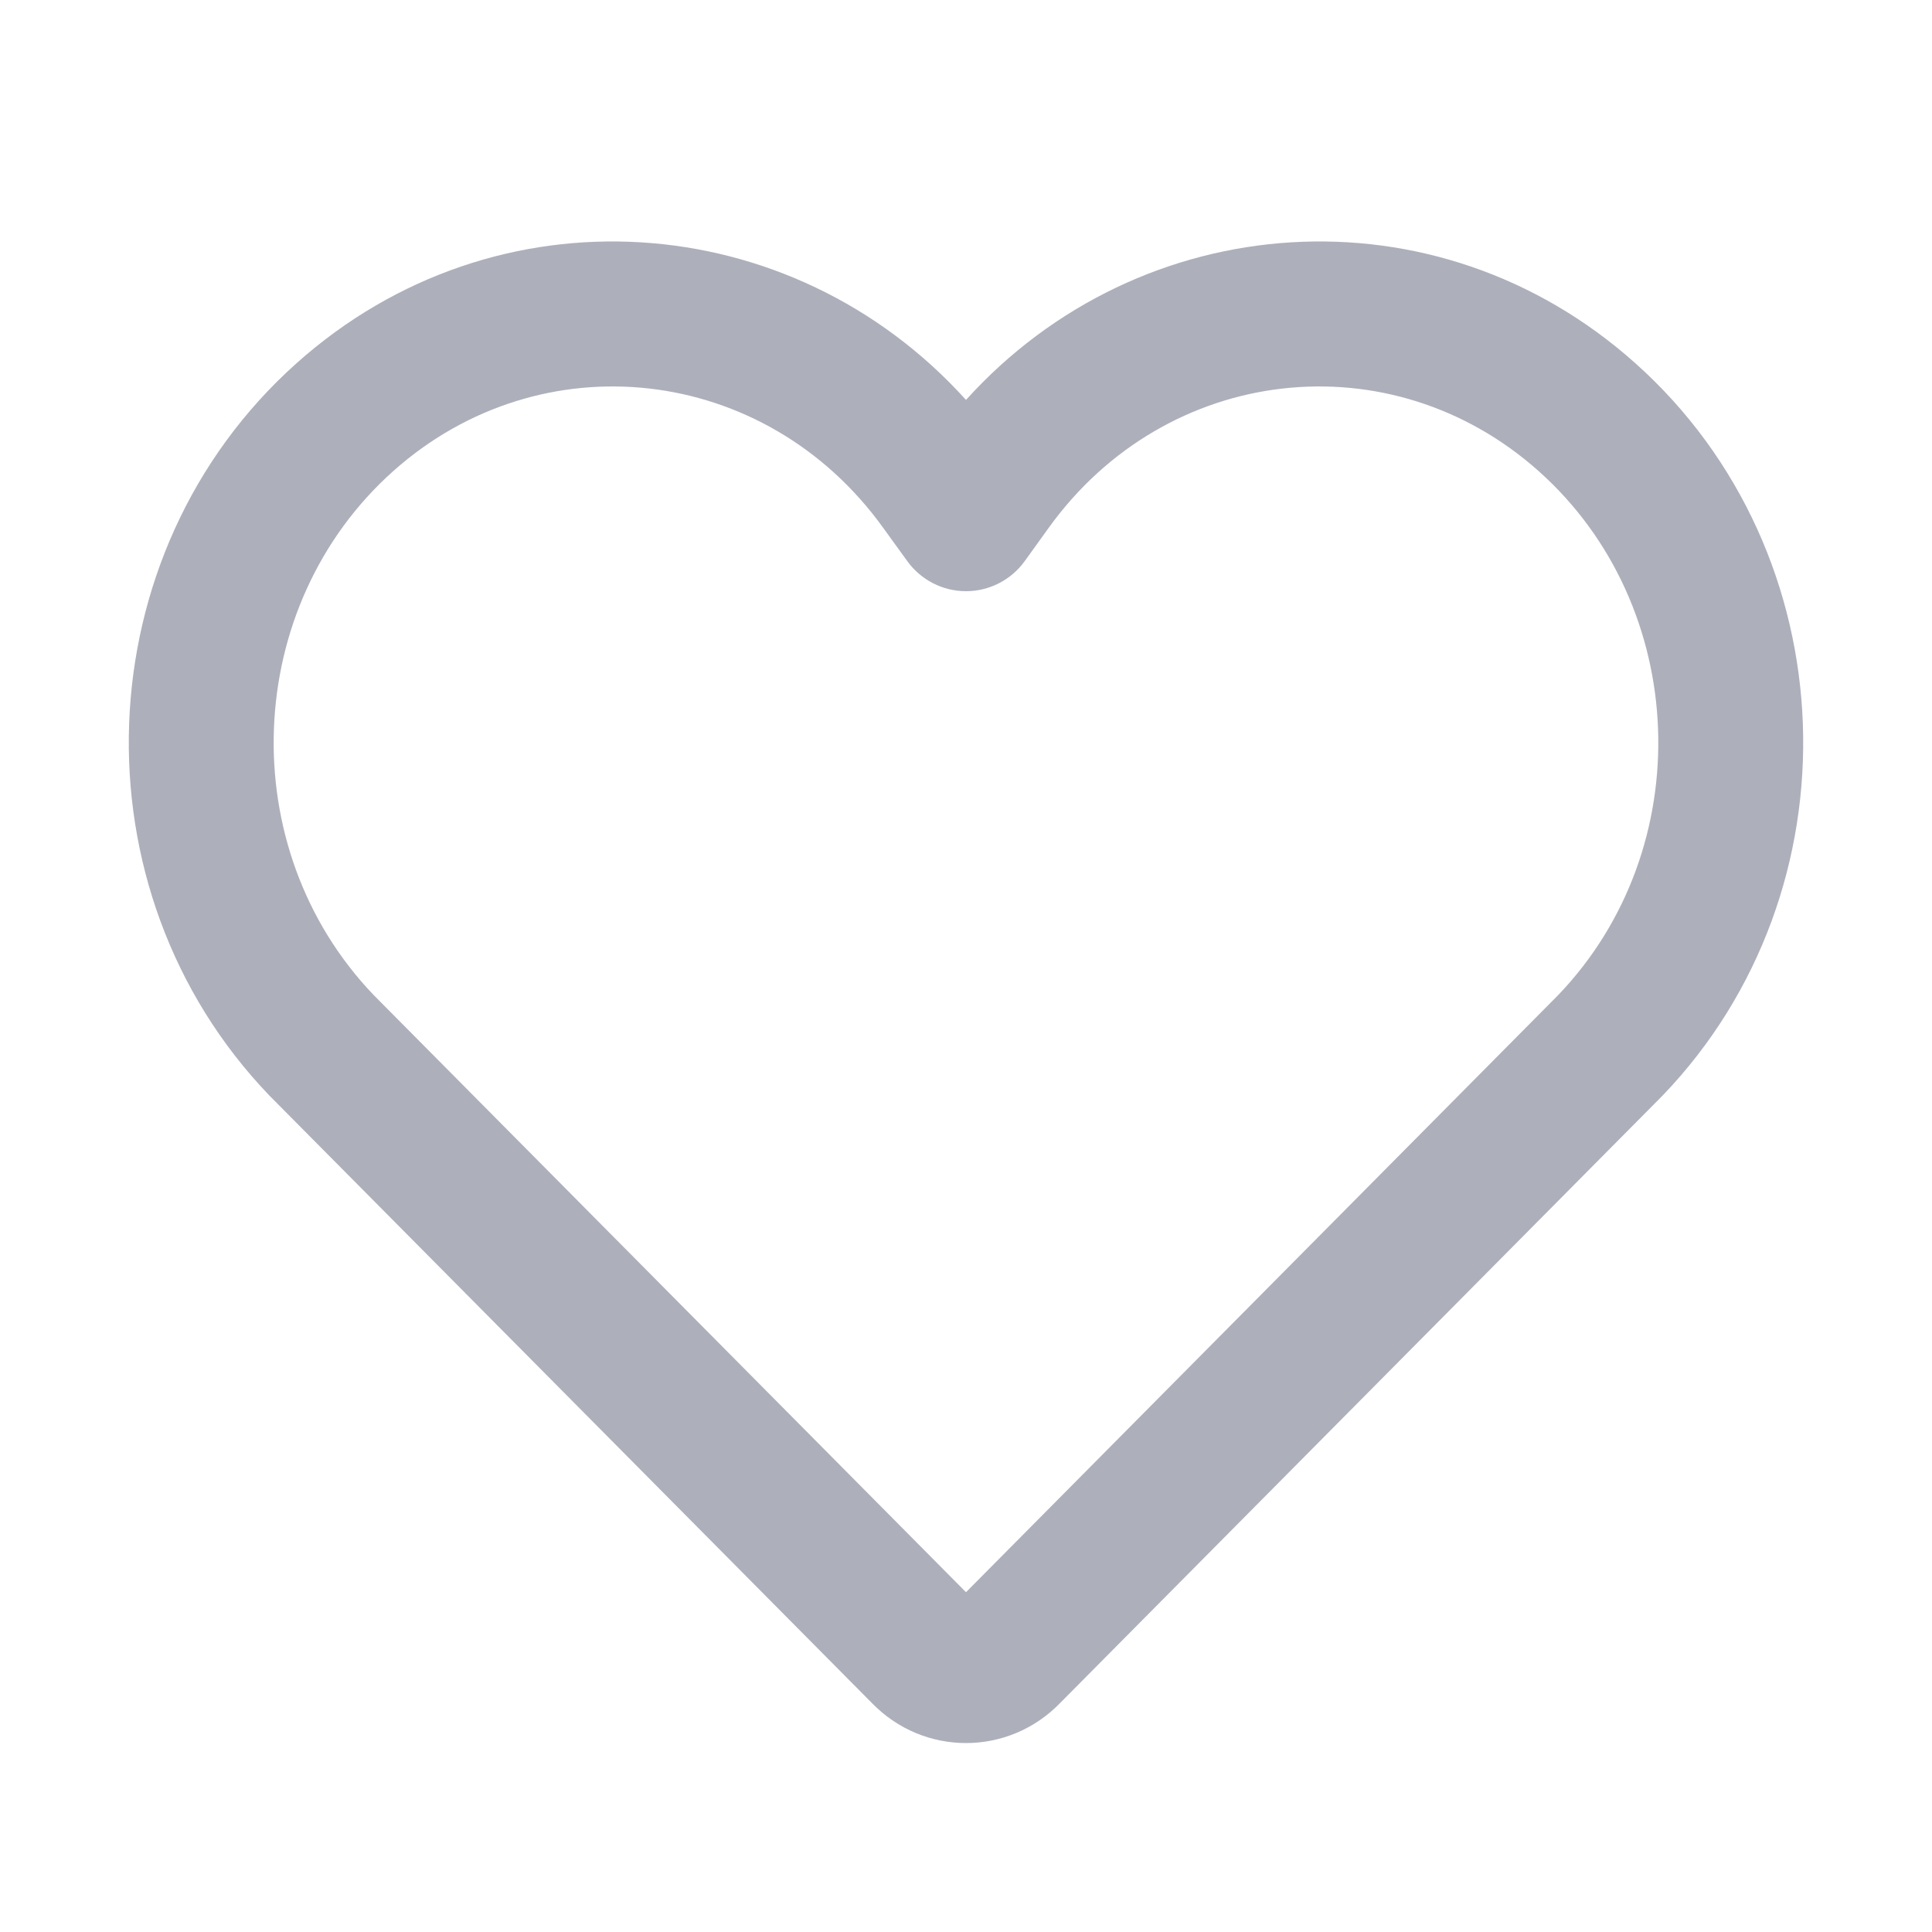
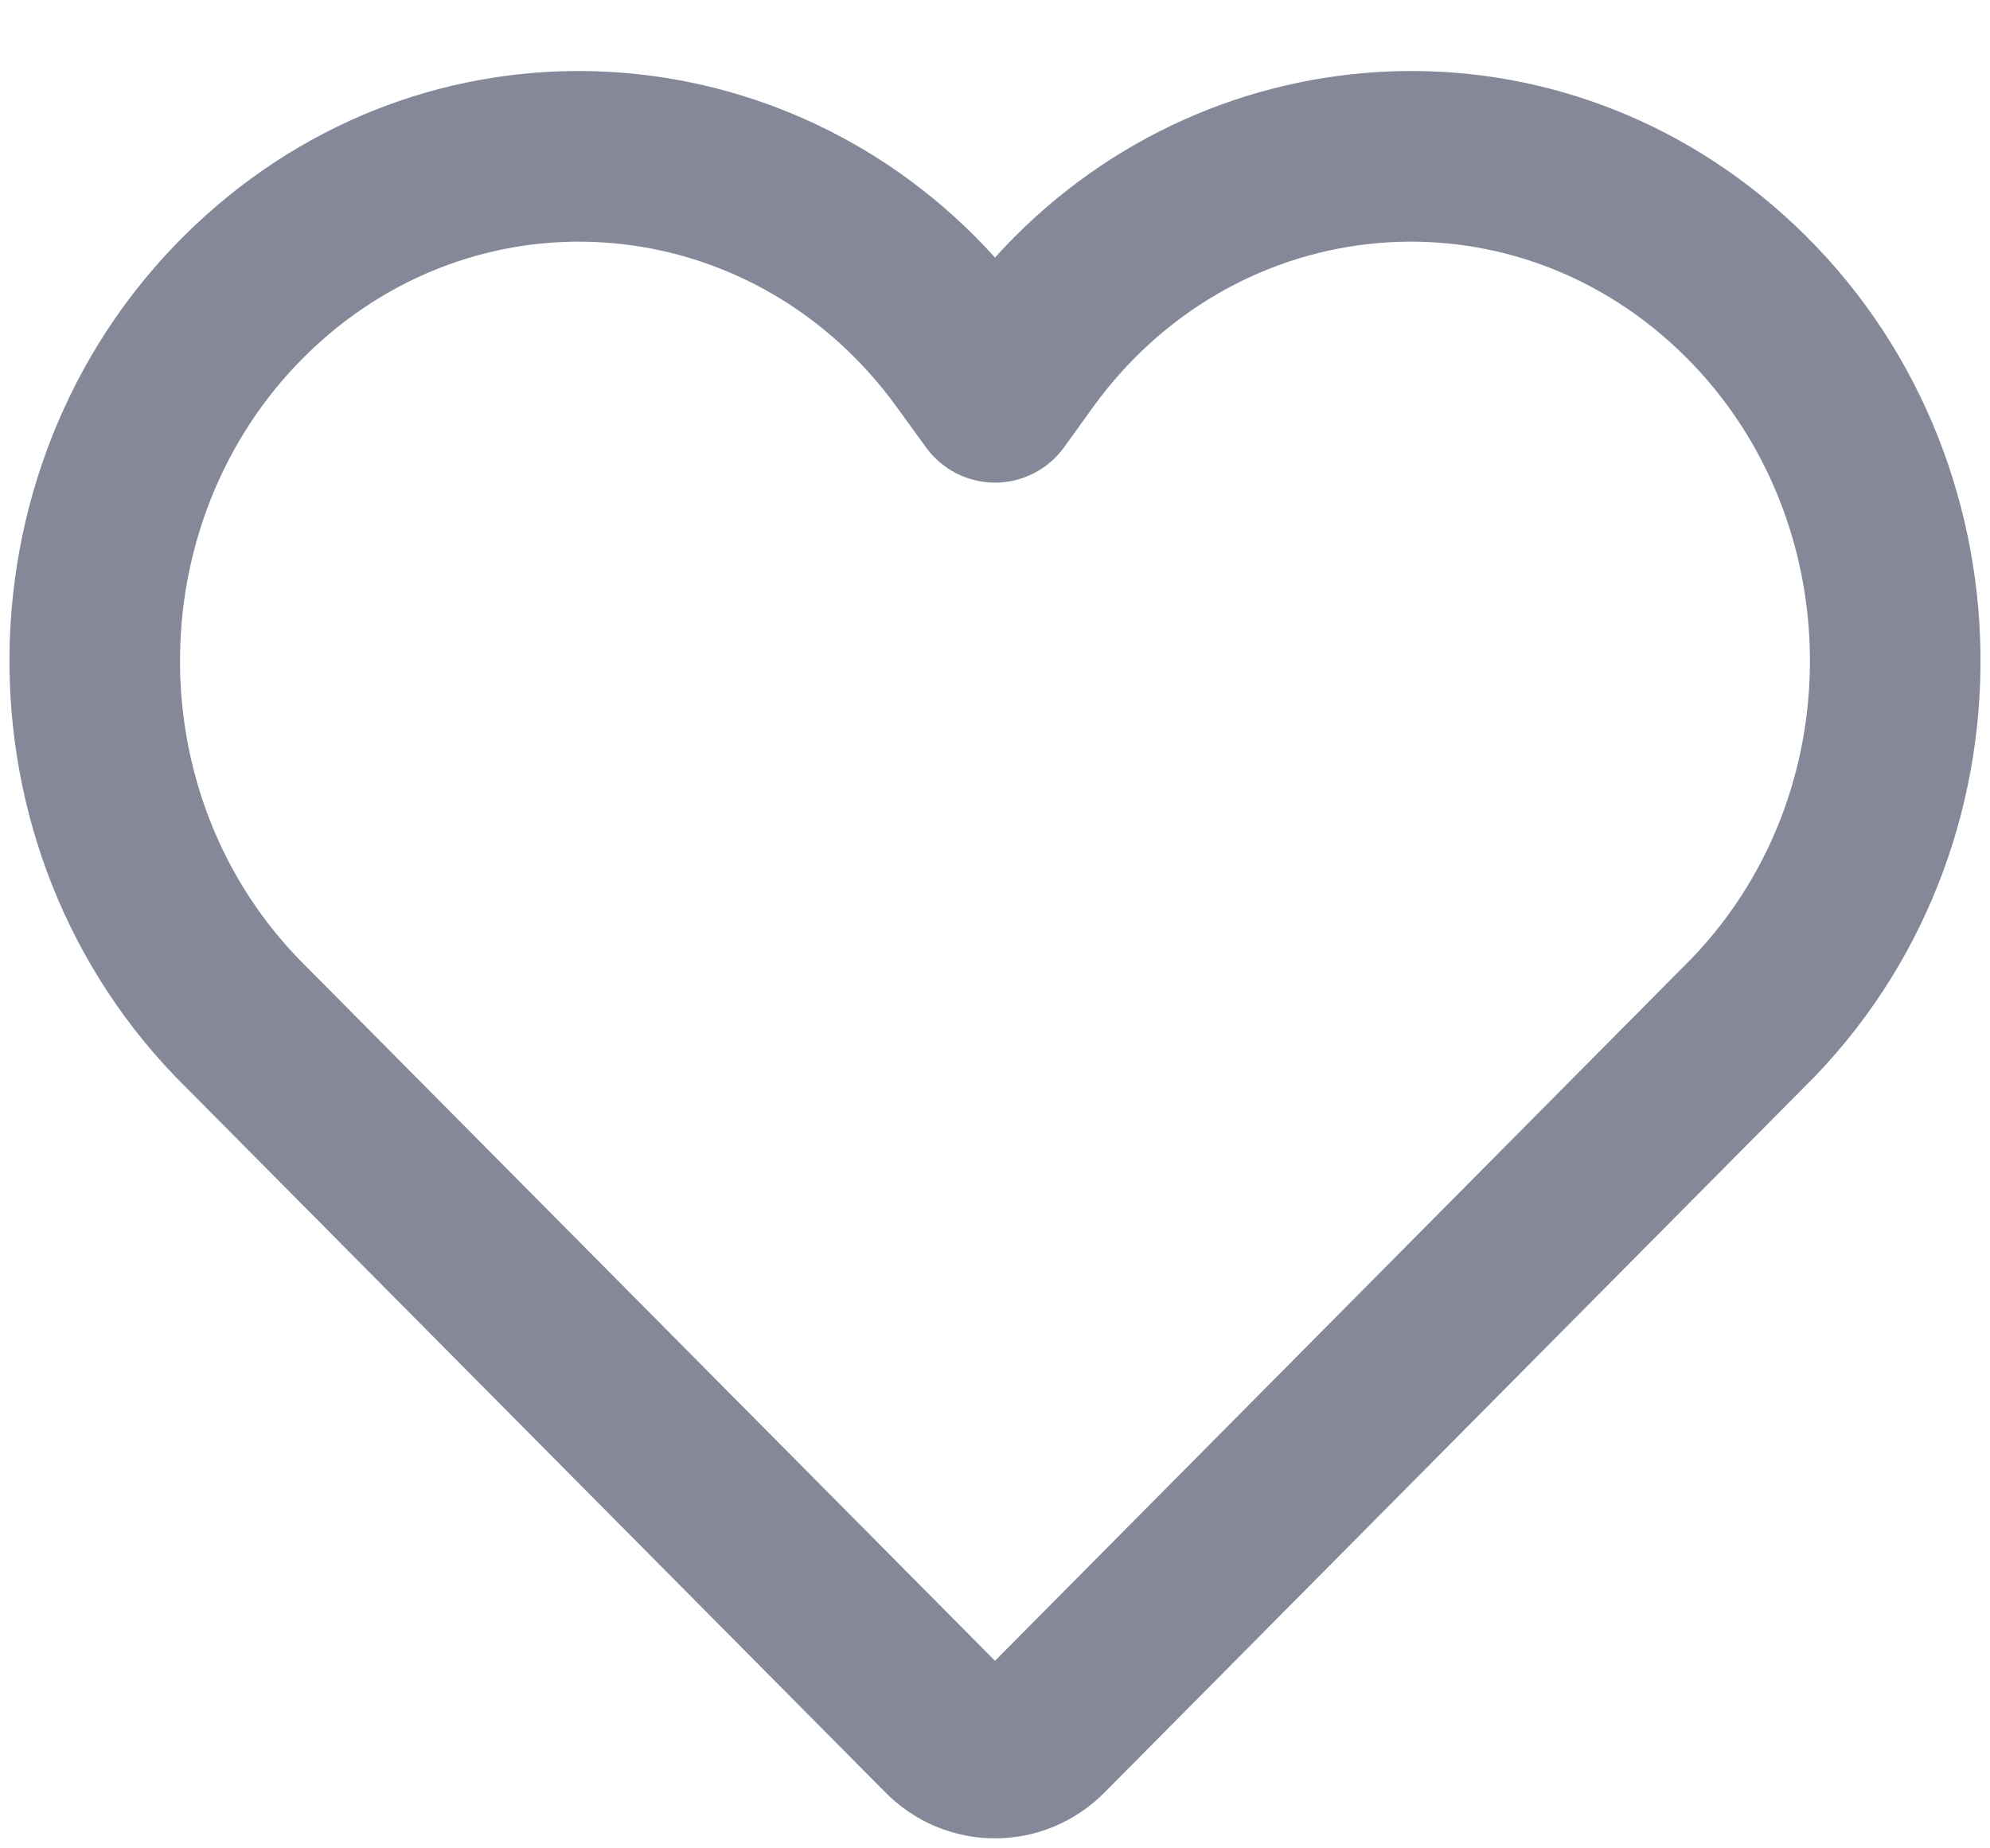
- <svg xmlns="http://www.w3.org/2000/svg" width="16" height="16" viewBox="0 0 16 16" fill="none">
-   <path fill-rule="evenodd" clip-rule="evenodd" d="M7.314 4.371C6.337 3.014 4.481 2.809 3.256 3.902C2.005 5.019 1.928 7.022 3.094 8.24L8 13.186L12.905 8.24C14.072 7.022 13.995 5.019 12.743 3.902C11.518 2.809 9.662 3.014 8.685 4.371L8.487 4.646C8.374 4.803 8.193 4.896 8 4.896C7.807 4.896 7.626 4.803 7.513 4.646L7.314 4.371ZM8 3.312C9.445 1.711 11.893 1.534 13.542 3.007C15.305 4.58 15.406 7.369 13.768 9.074L13.761 9.081L8.78 14.103C8.351 14.546 7.649 14.546 7.22 14.103L2.239 9.081L2.232 9.074C0.594 7.369 0.695 4.58 2.457 3.007C4.107 1.534 6.555 1.711 8 3.312Z" fill="#ADAFBB" />
+ <svg xmlns="http://www.w3.org/2000/svg" width="14" height="13" viewBox="0 0 14 13" fill="none">
+   <path fill-rule="evenodd" clip-rule="evenodd" d="M6.314 2.871C5.337 1.514 3.481 1.309 2.256 2.402C1.005 3.519 0.928 5.522 2.094 6.74L7 11.686L11.905 6.74C13.072 5.522 12.995 3.519 11.743 2.402C10.518 1.309 8.662 1.514 7.685 2.871L7.487 3.146C7.374 3.303 7.193 3.396 7 3.396C6.807 3.396 6.626 3.303 6.513 3.146L6.314 2.871ZM7 1.812C8.445 0.211 10.893 0.034 12.542 1.507C14.305 3.08 14.406 5.869 12.768 7.574L12.761 7.581L7.78 12.603C7.351 13.046 6.649 13.046 6.22 12.603L1.239 7.581L1.232 7.574C-0.406 5.869 -0.305 3.08 1.457 1.507C3.107 0.034 5.555 0.211 7 1.812Z" fill="#858898" />
</svg>
